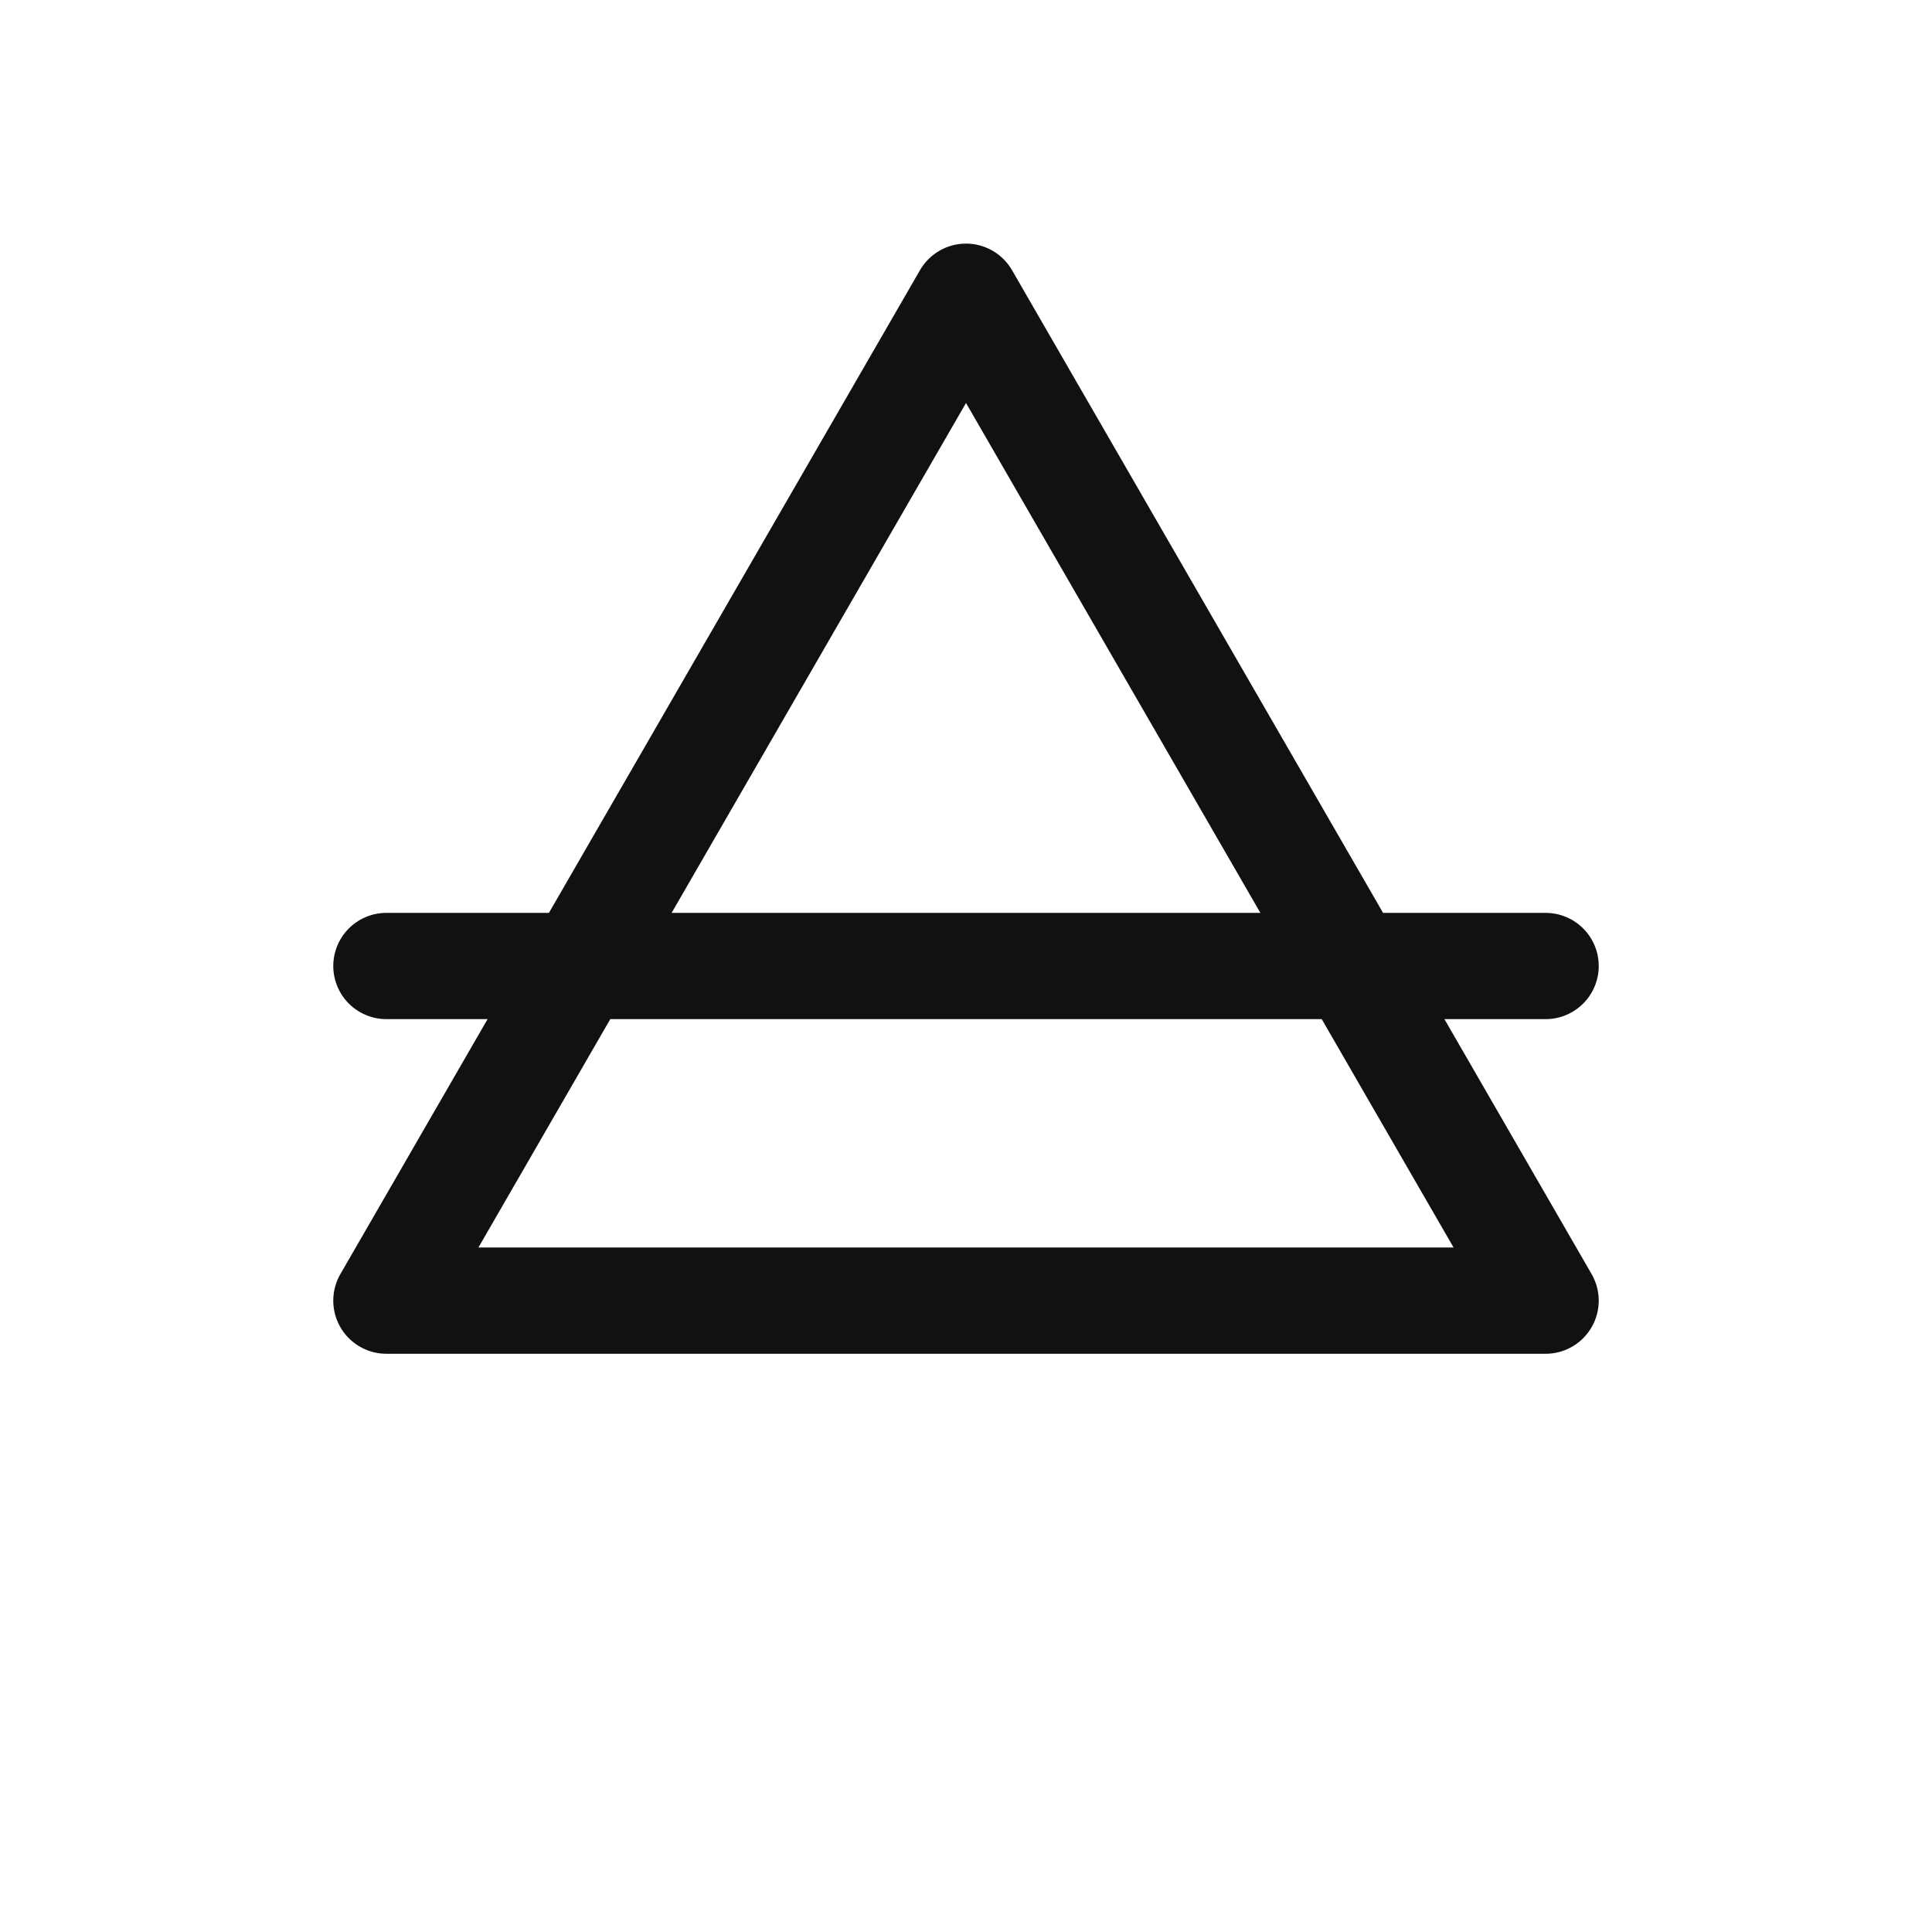
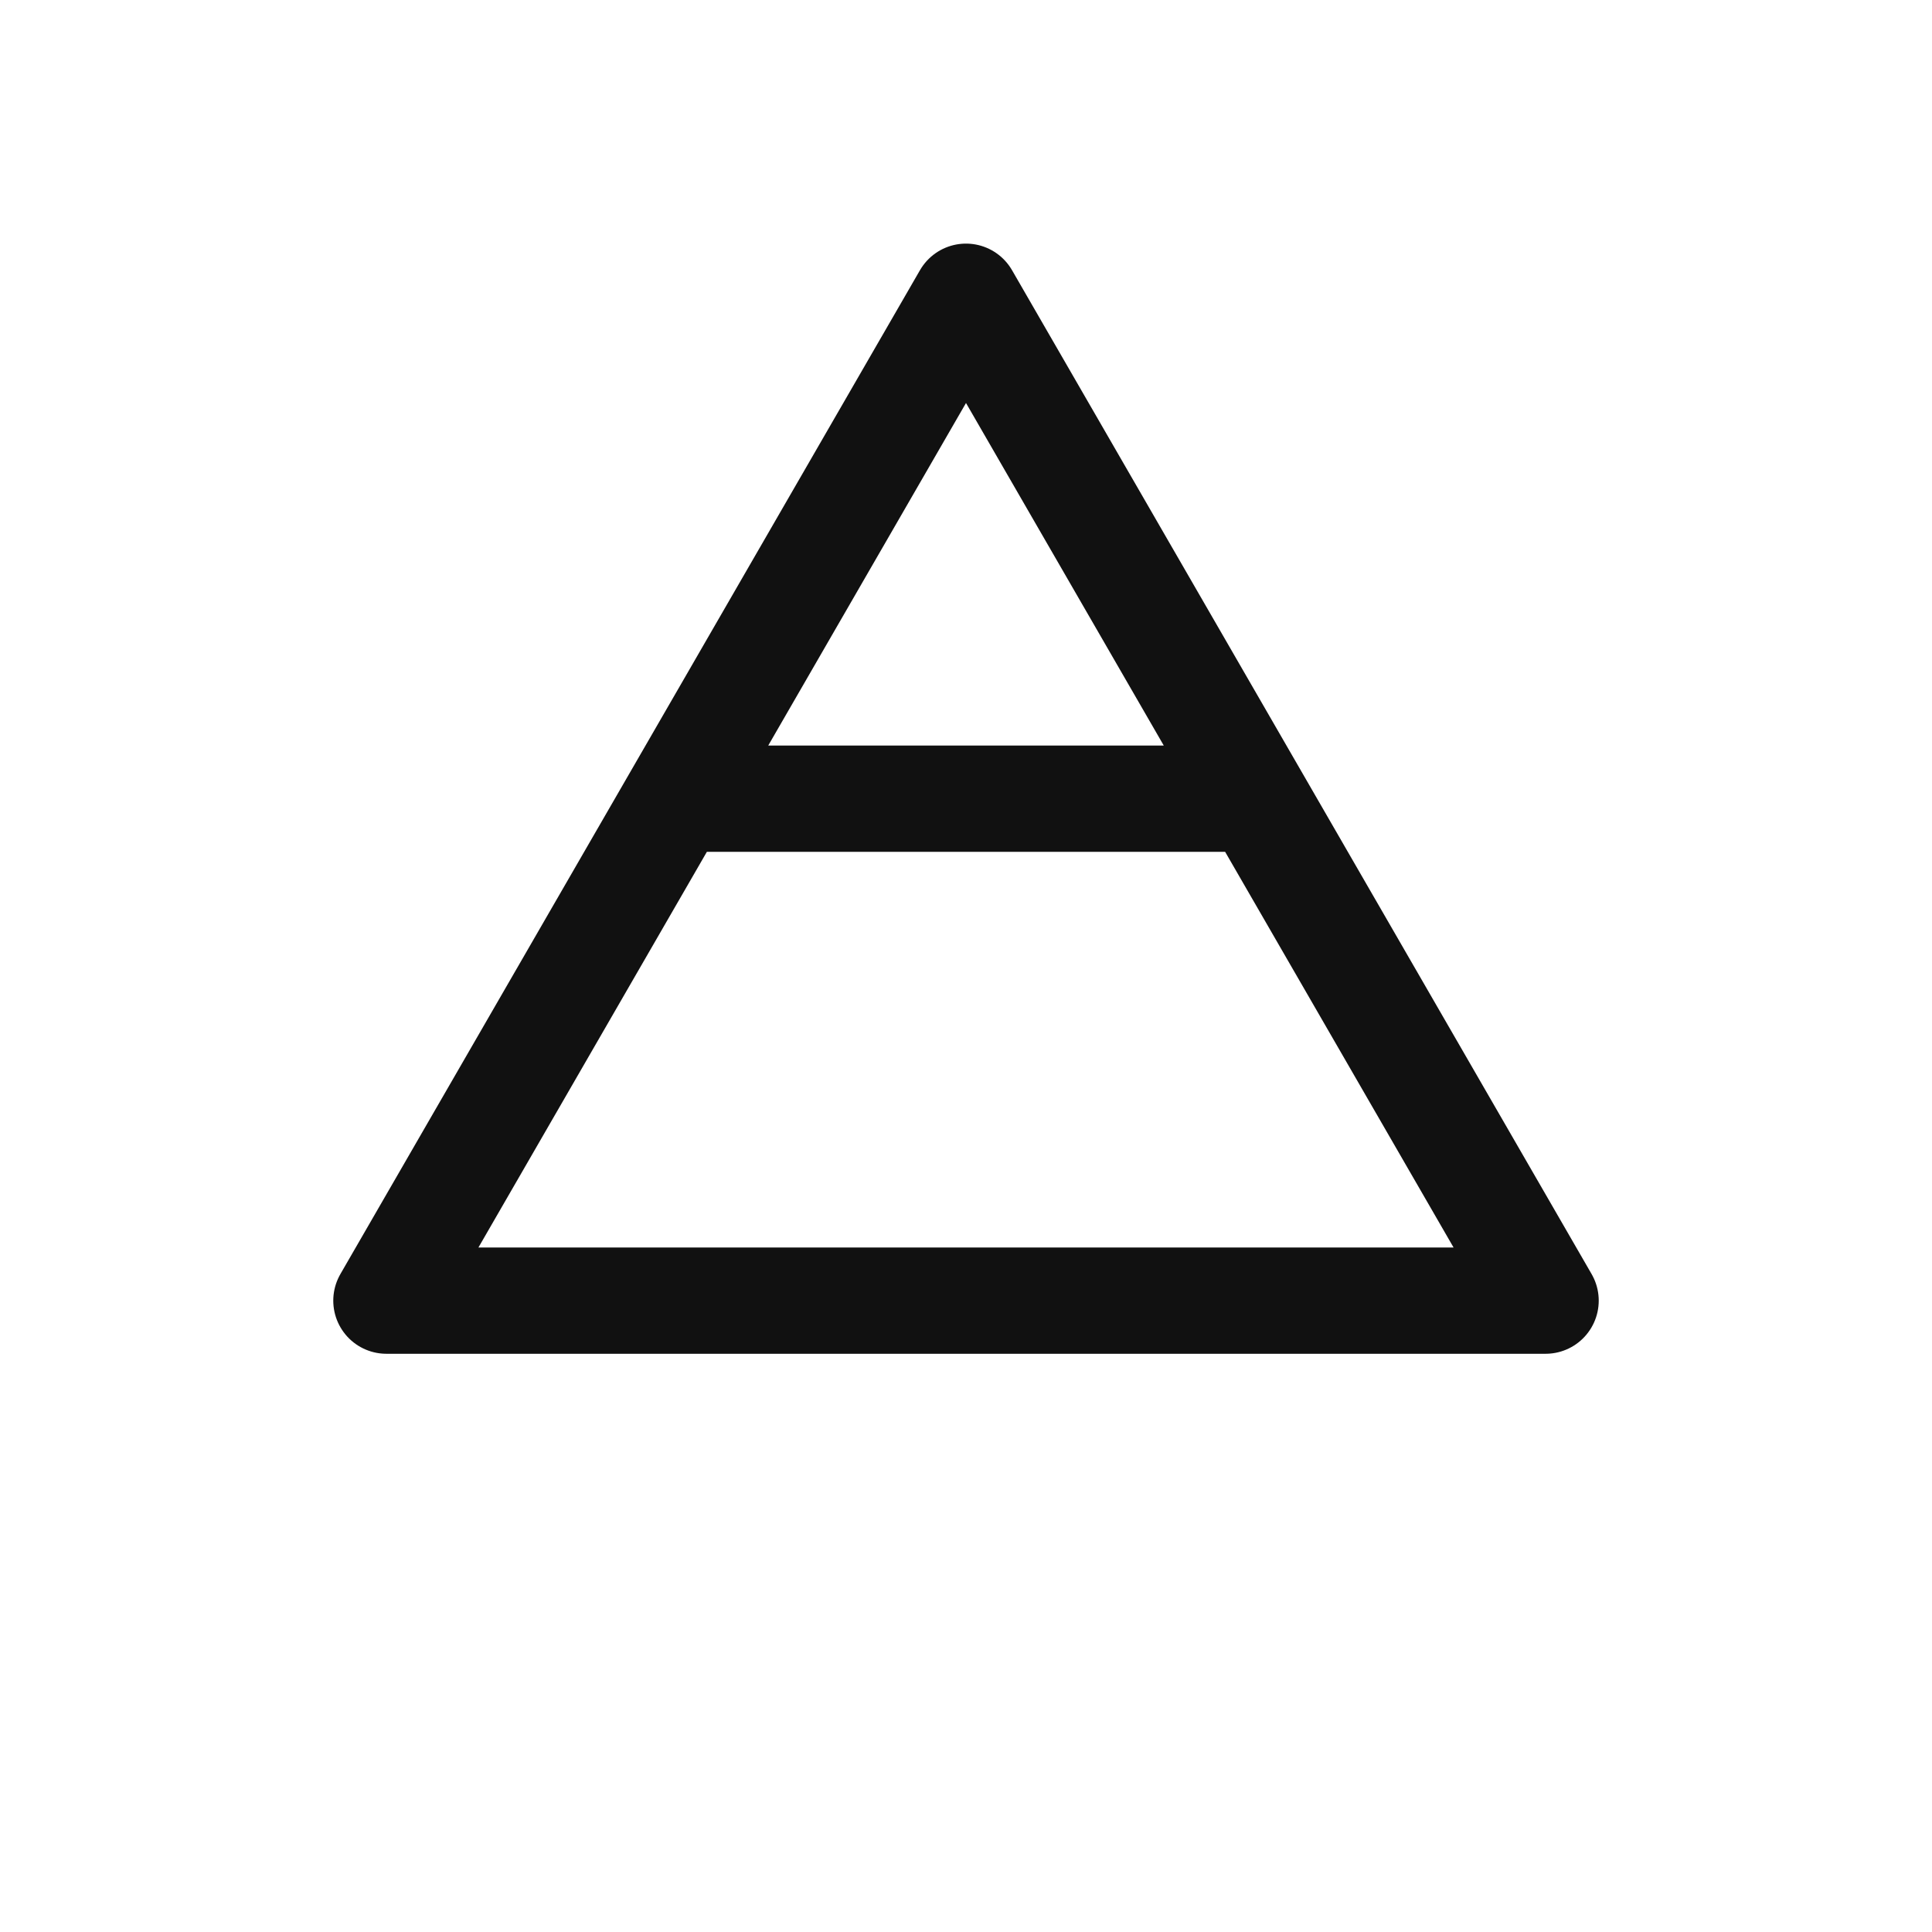
<svg xmlns="http://www.w3.org/2000/svg" viewBox="0 0 100 100" role="img" aria-label="Air">
-   <path d="M50 15.359L80 67.321H20Z M20 50H80" fill="none" stroke="#111111" stroke-width="5.5" stroke-linecap="round" stroke-linejoin="round" />
+   <path d="M50 15.359L80 67.321H20Z M35 41.34H65" fill="none" stroke="#111111" stroke-width="5.5" stroke-linecap="round" stroke-linejoin="round" />
</svg>
